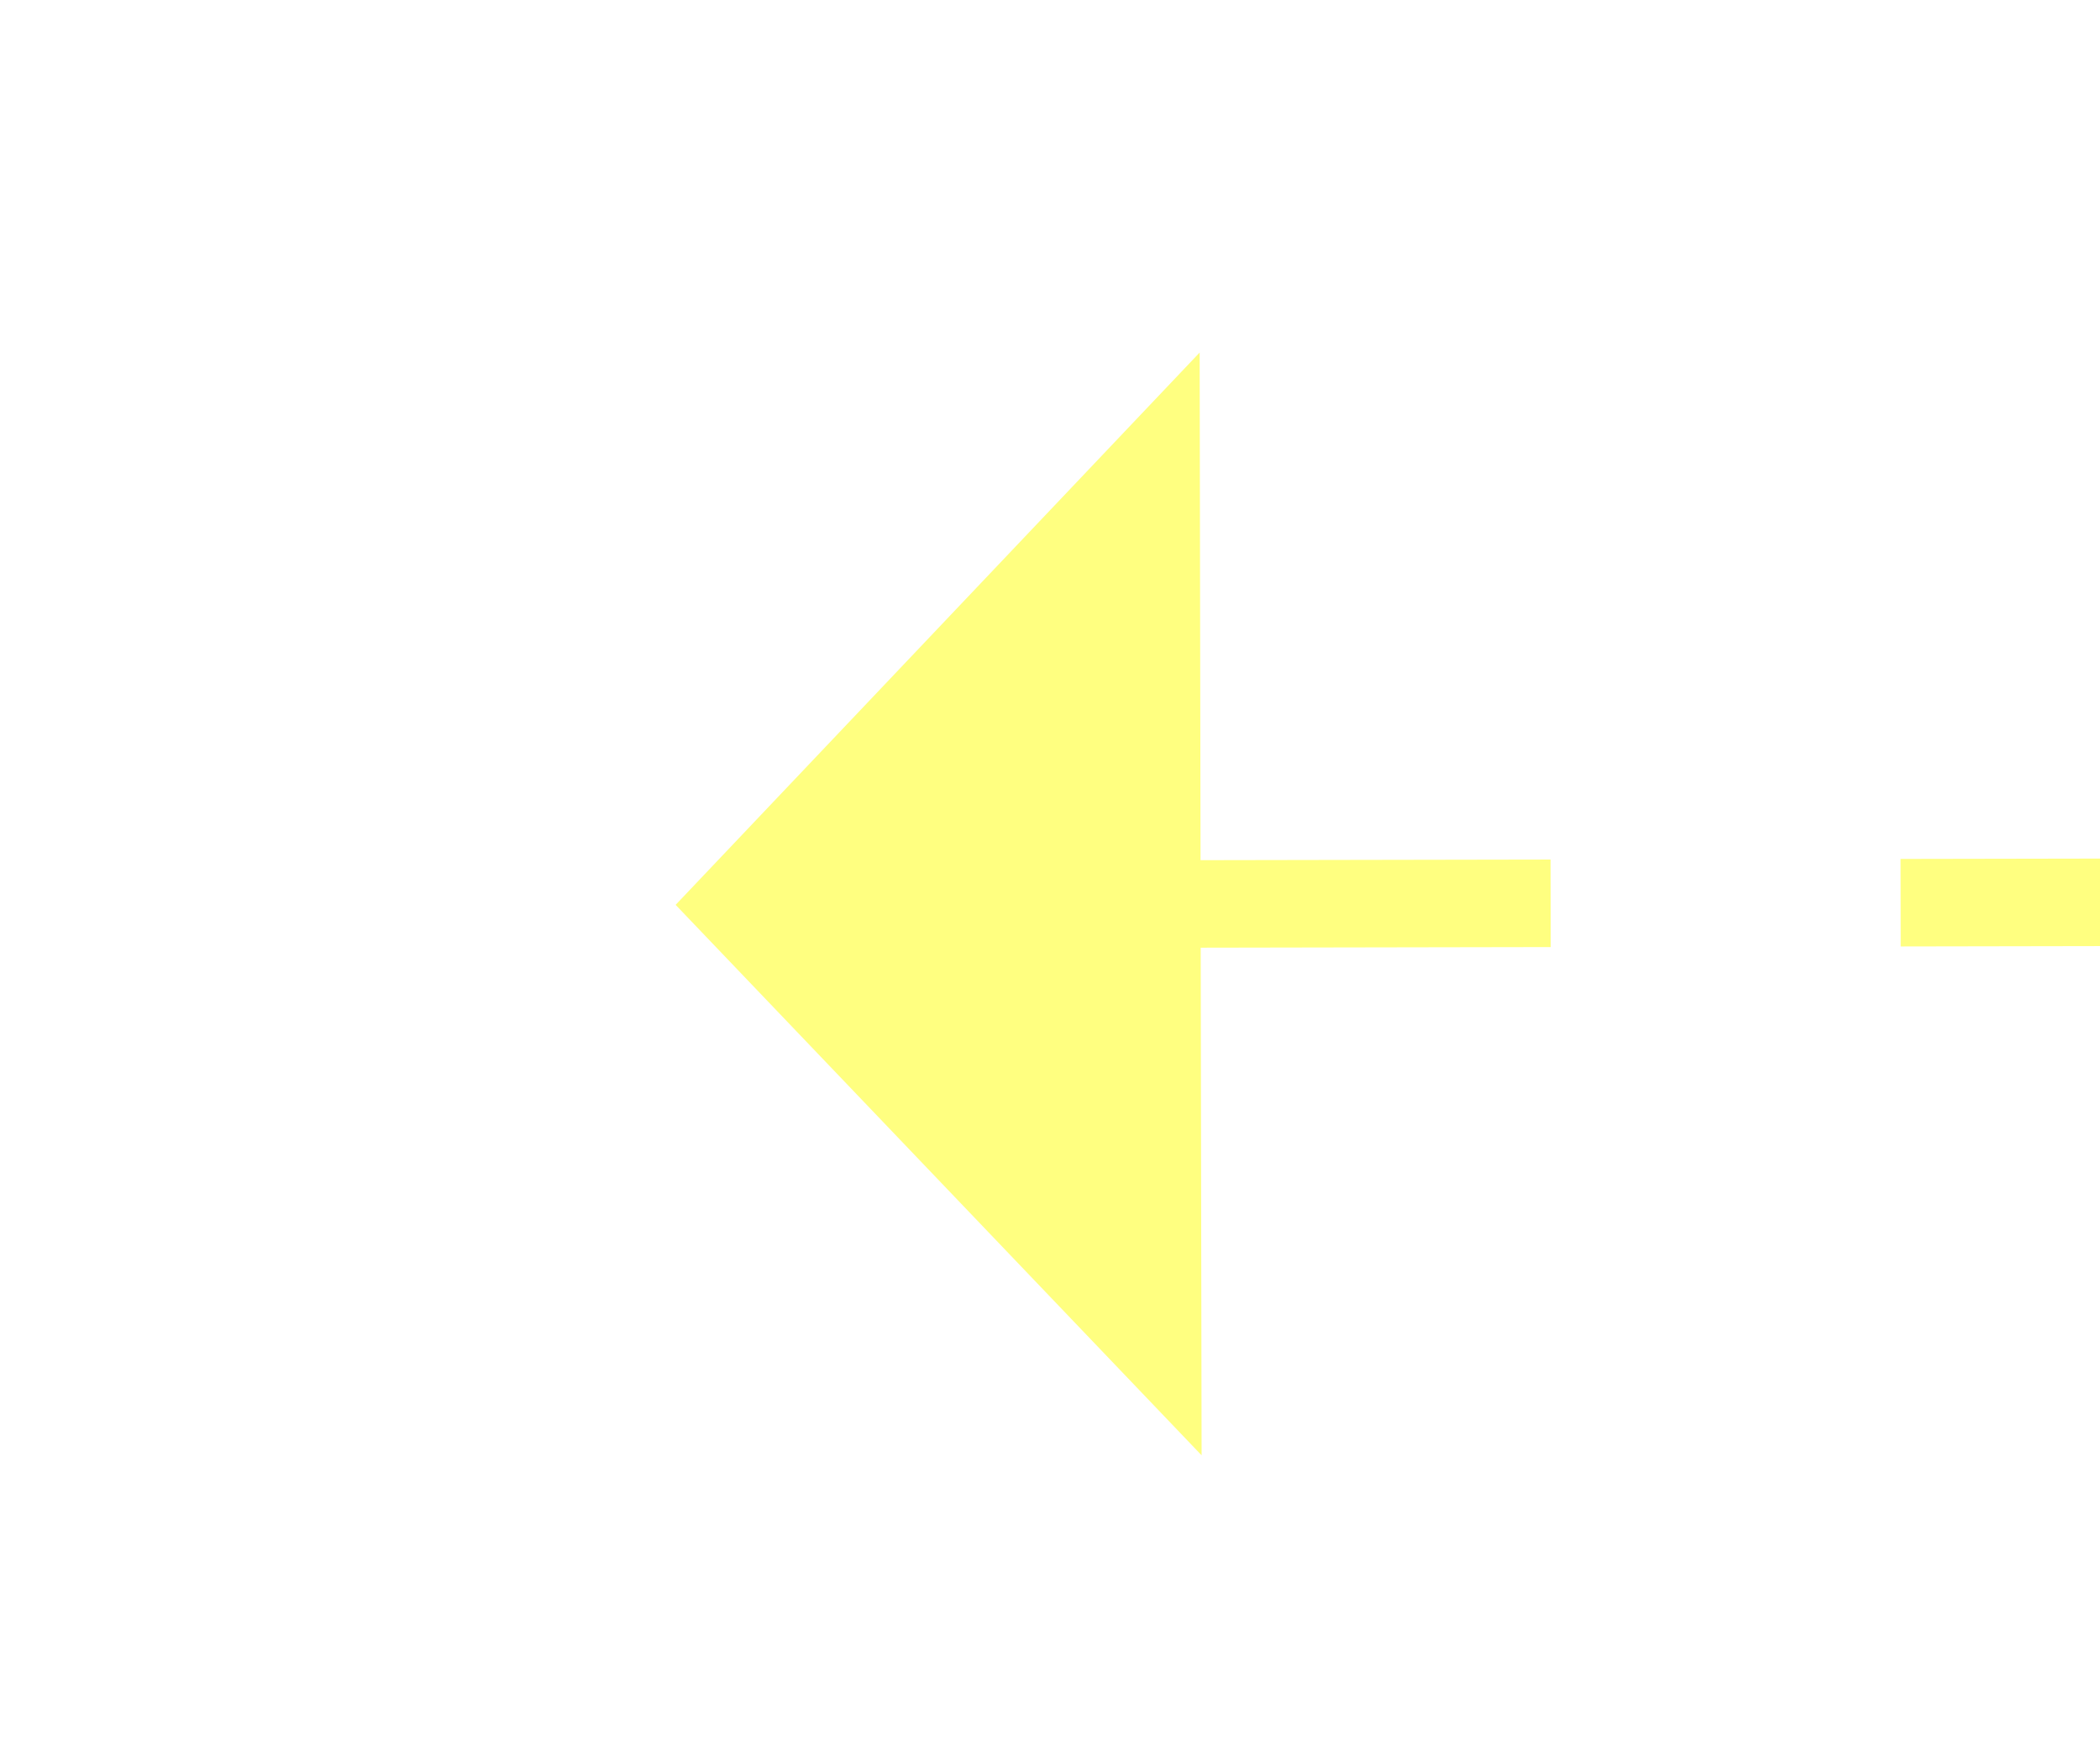
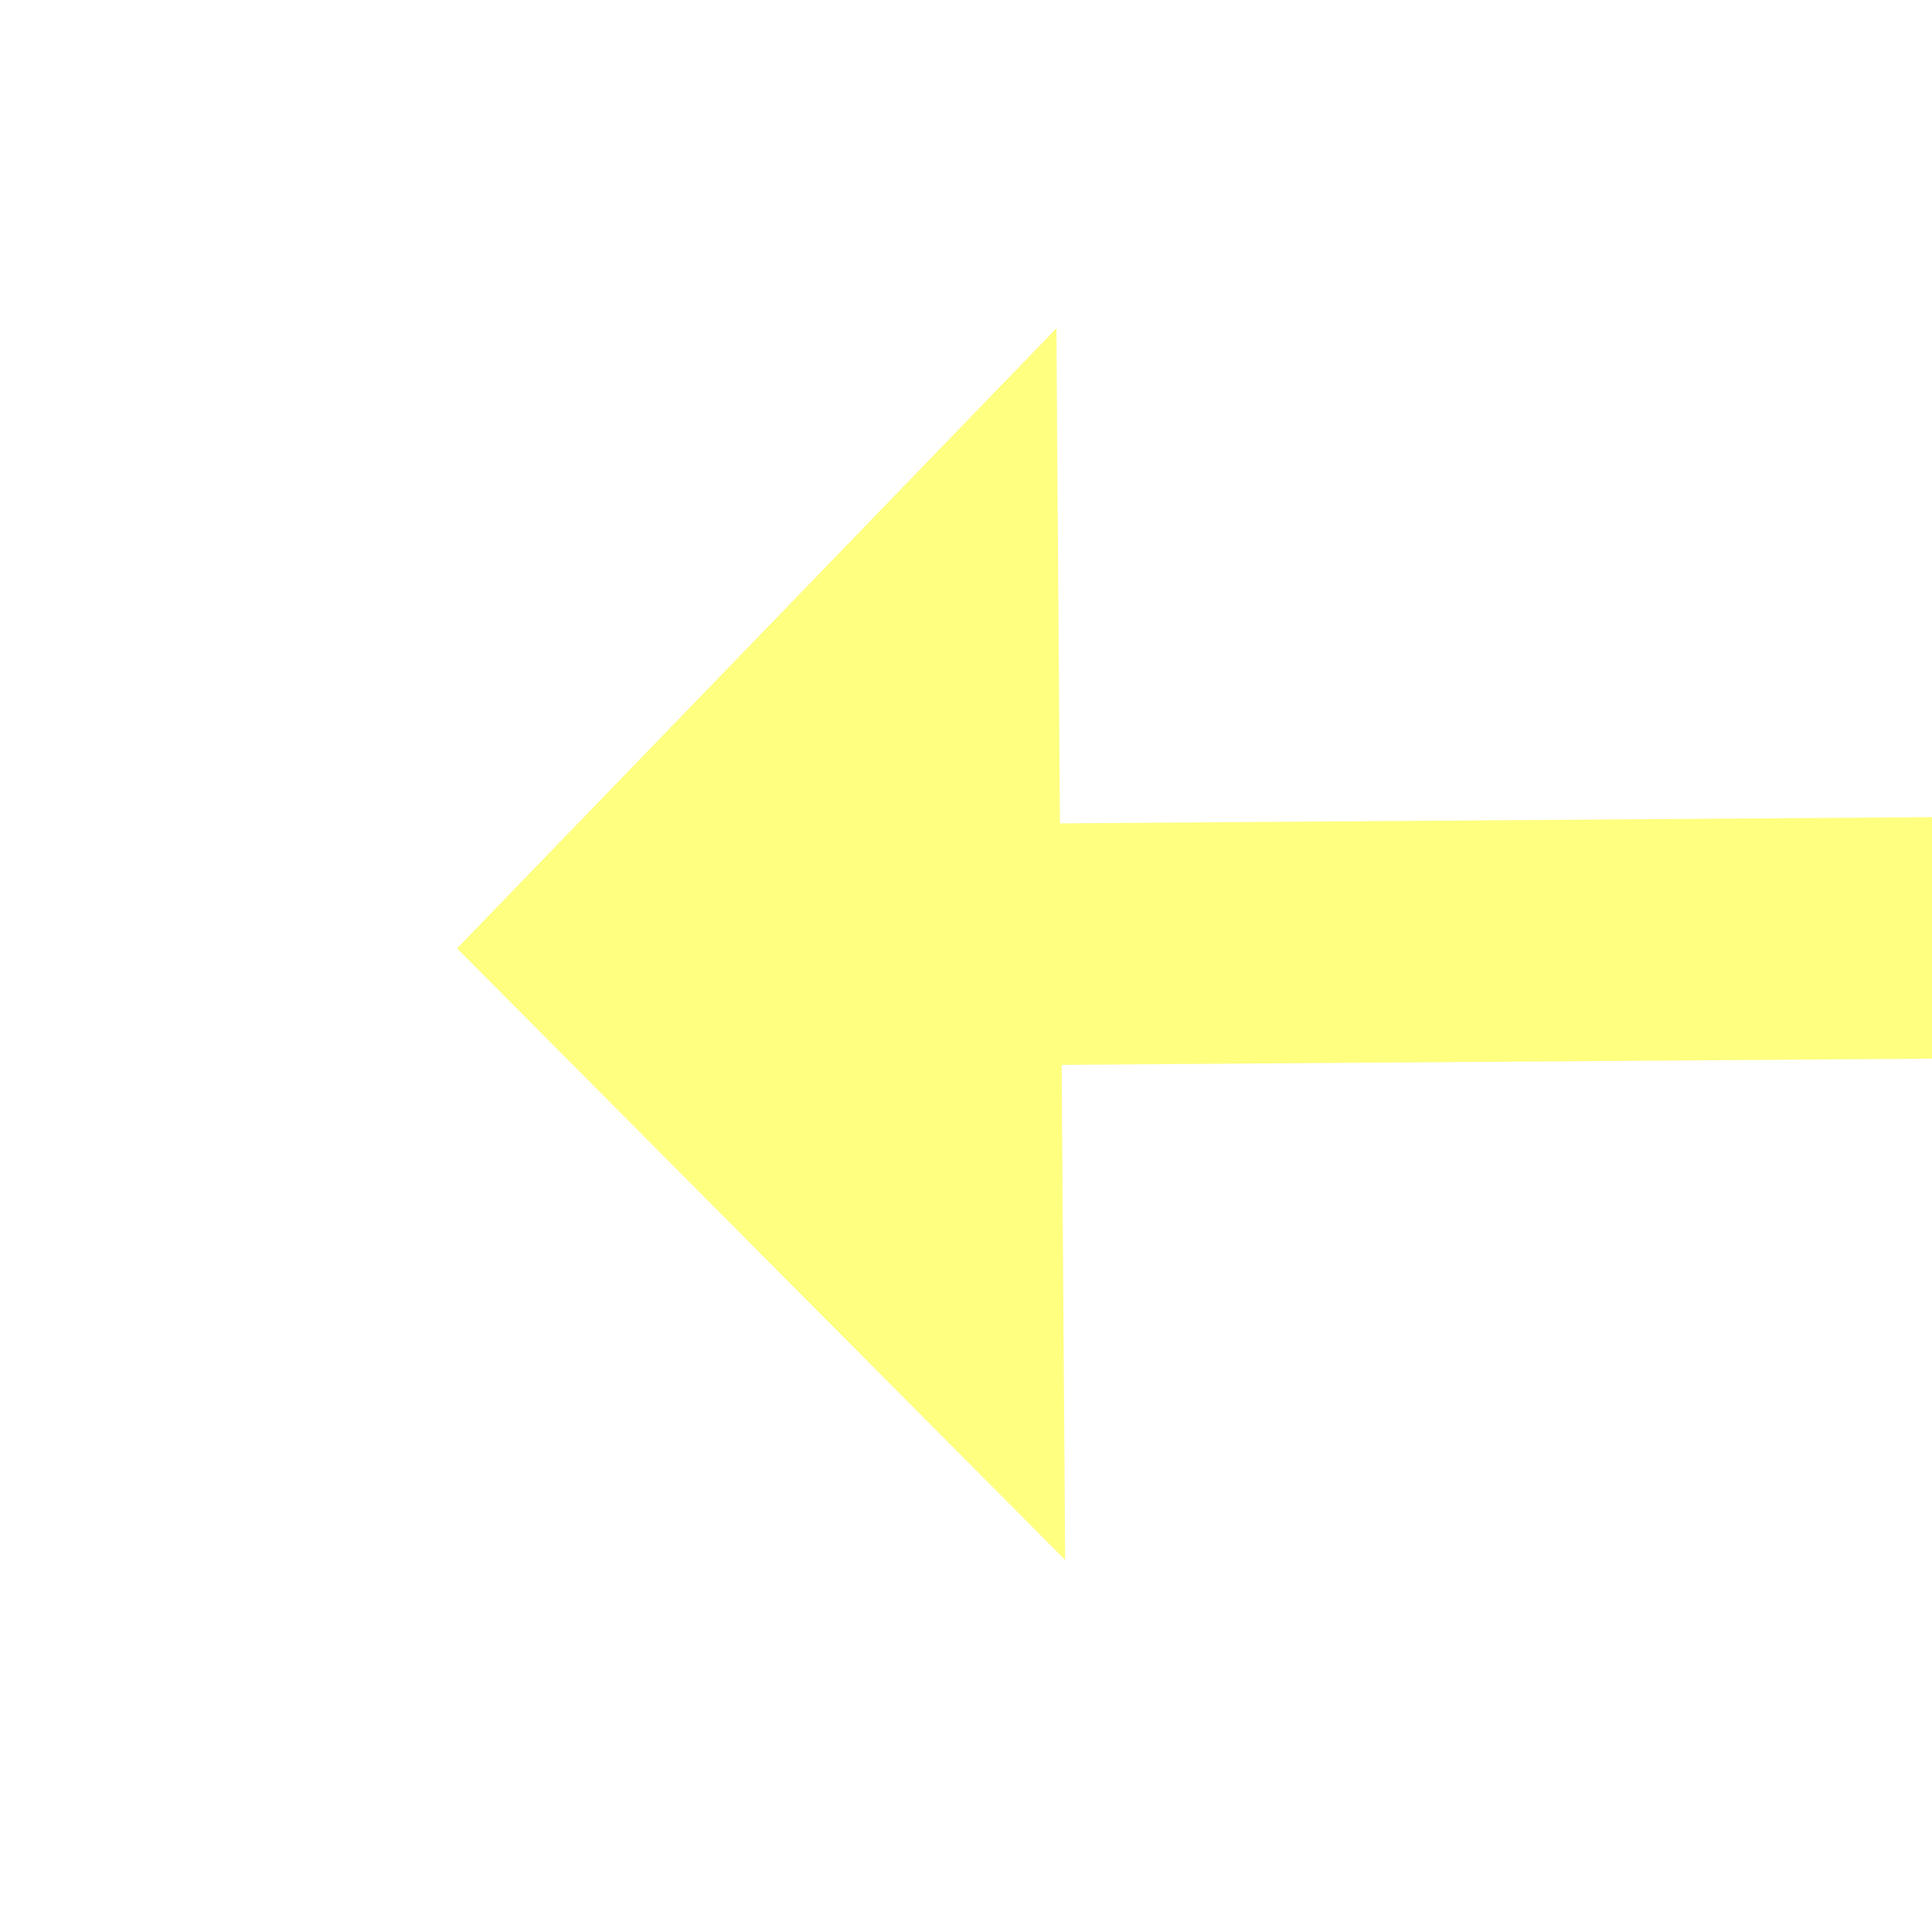
- <svg xmlns="http://www.w3.org/2000/svg" version="1.1" width="24px" height="20px" preserveAspectRatio="xMinYMid meet" viewBox="700 6017  24 18">
-   <g transform="matrix(0.9612617 0.2756374 -0.2756374 0.9612617 1688.572 37.18322 )">
-     <path d="M 801 6019.8  L 807 6013.5  L 801 6007.2  L 801 6019.8  Z " fill-rule="nonzero" fill="#ffff80" stroke="none" transform="matrix(-0.9607729 0.2773365 -0.2773365 -0.9607729 3151.088 11581.302 )" />
-     <path d="M 706 6013.5  L 802 6013.5  " stroke-width="1" stroke-dasharray="9,4" stroke="#ffff80" fill="none" transform="matrix(-0.9607729 0.2773365 -0.2773365 -0.9607729 3151.088 11581.302 )" />
+ <svg xmlns="http://www.w3.org/2000/svg" version="1.1" width="32px" height="32px" preserveAspectRatio="xMinYMid meet" viewBox="960 6017  32 30">
+   <g transform="matrix(-0.9781476 0.2079117 -0.2079117 -0.9781476 3184.795 11729.265 )">
+     <path d="M 975 6036.2  L 985 6026  L 975 6015.8  L 975 6036.2  Z " fill-rule="nonzero" fill="#ffff80" stroke="none" transform="matrix(0.9796027 0.2009441 -0.2009441 0.9796027 1230.165 -66.97809 )" />
+     <path d="M 905 6026  L 977 6026  " stroke-width="4" stroke="#ffff80" fill="none" transform="matrix(0.9796027 0.2009441 -0.2009441 0.9796027 1230.165 -66.97809 )" />
  </g>
</svg>
